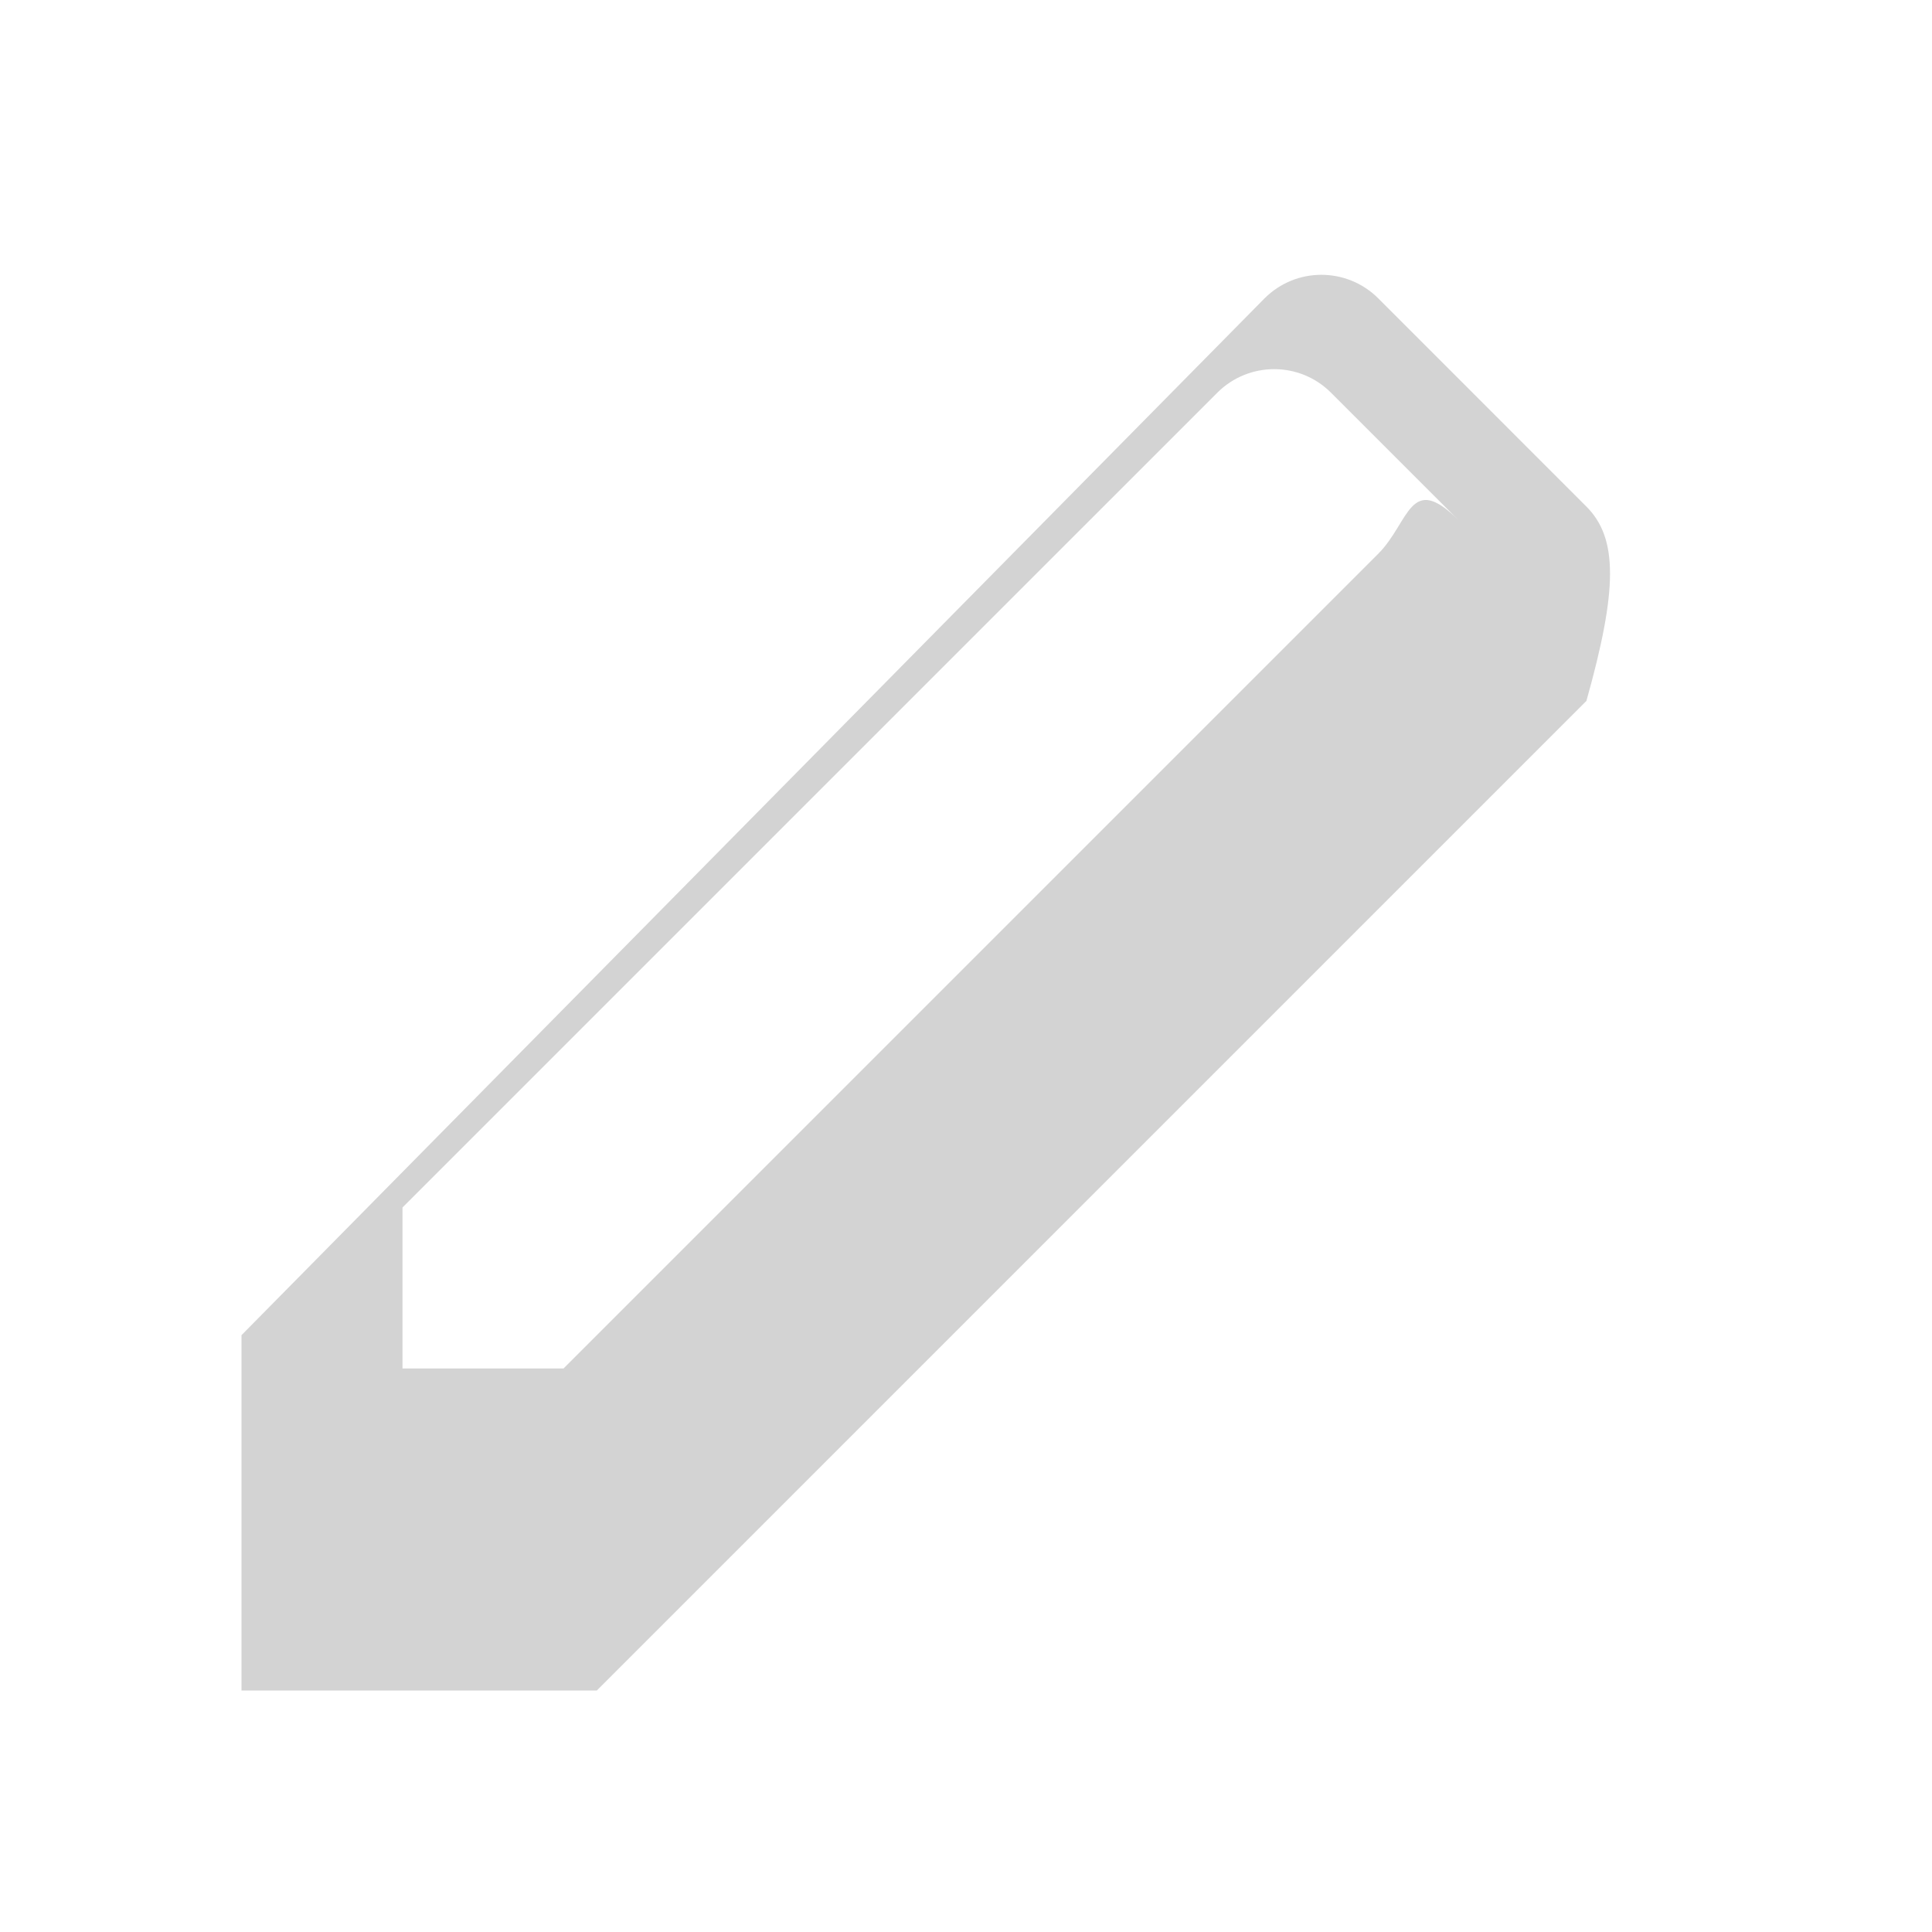
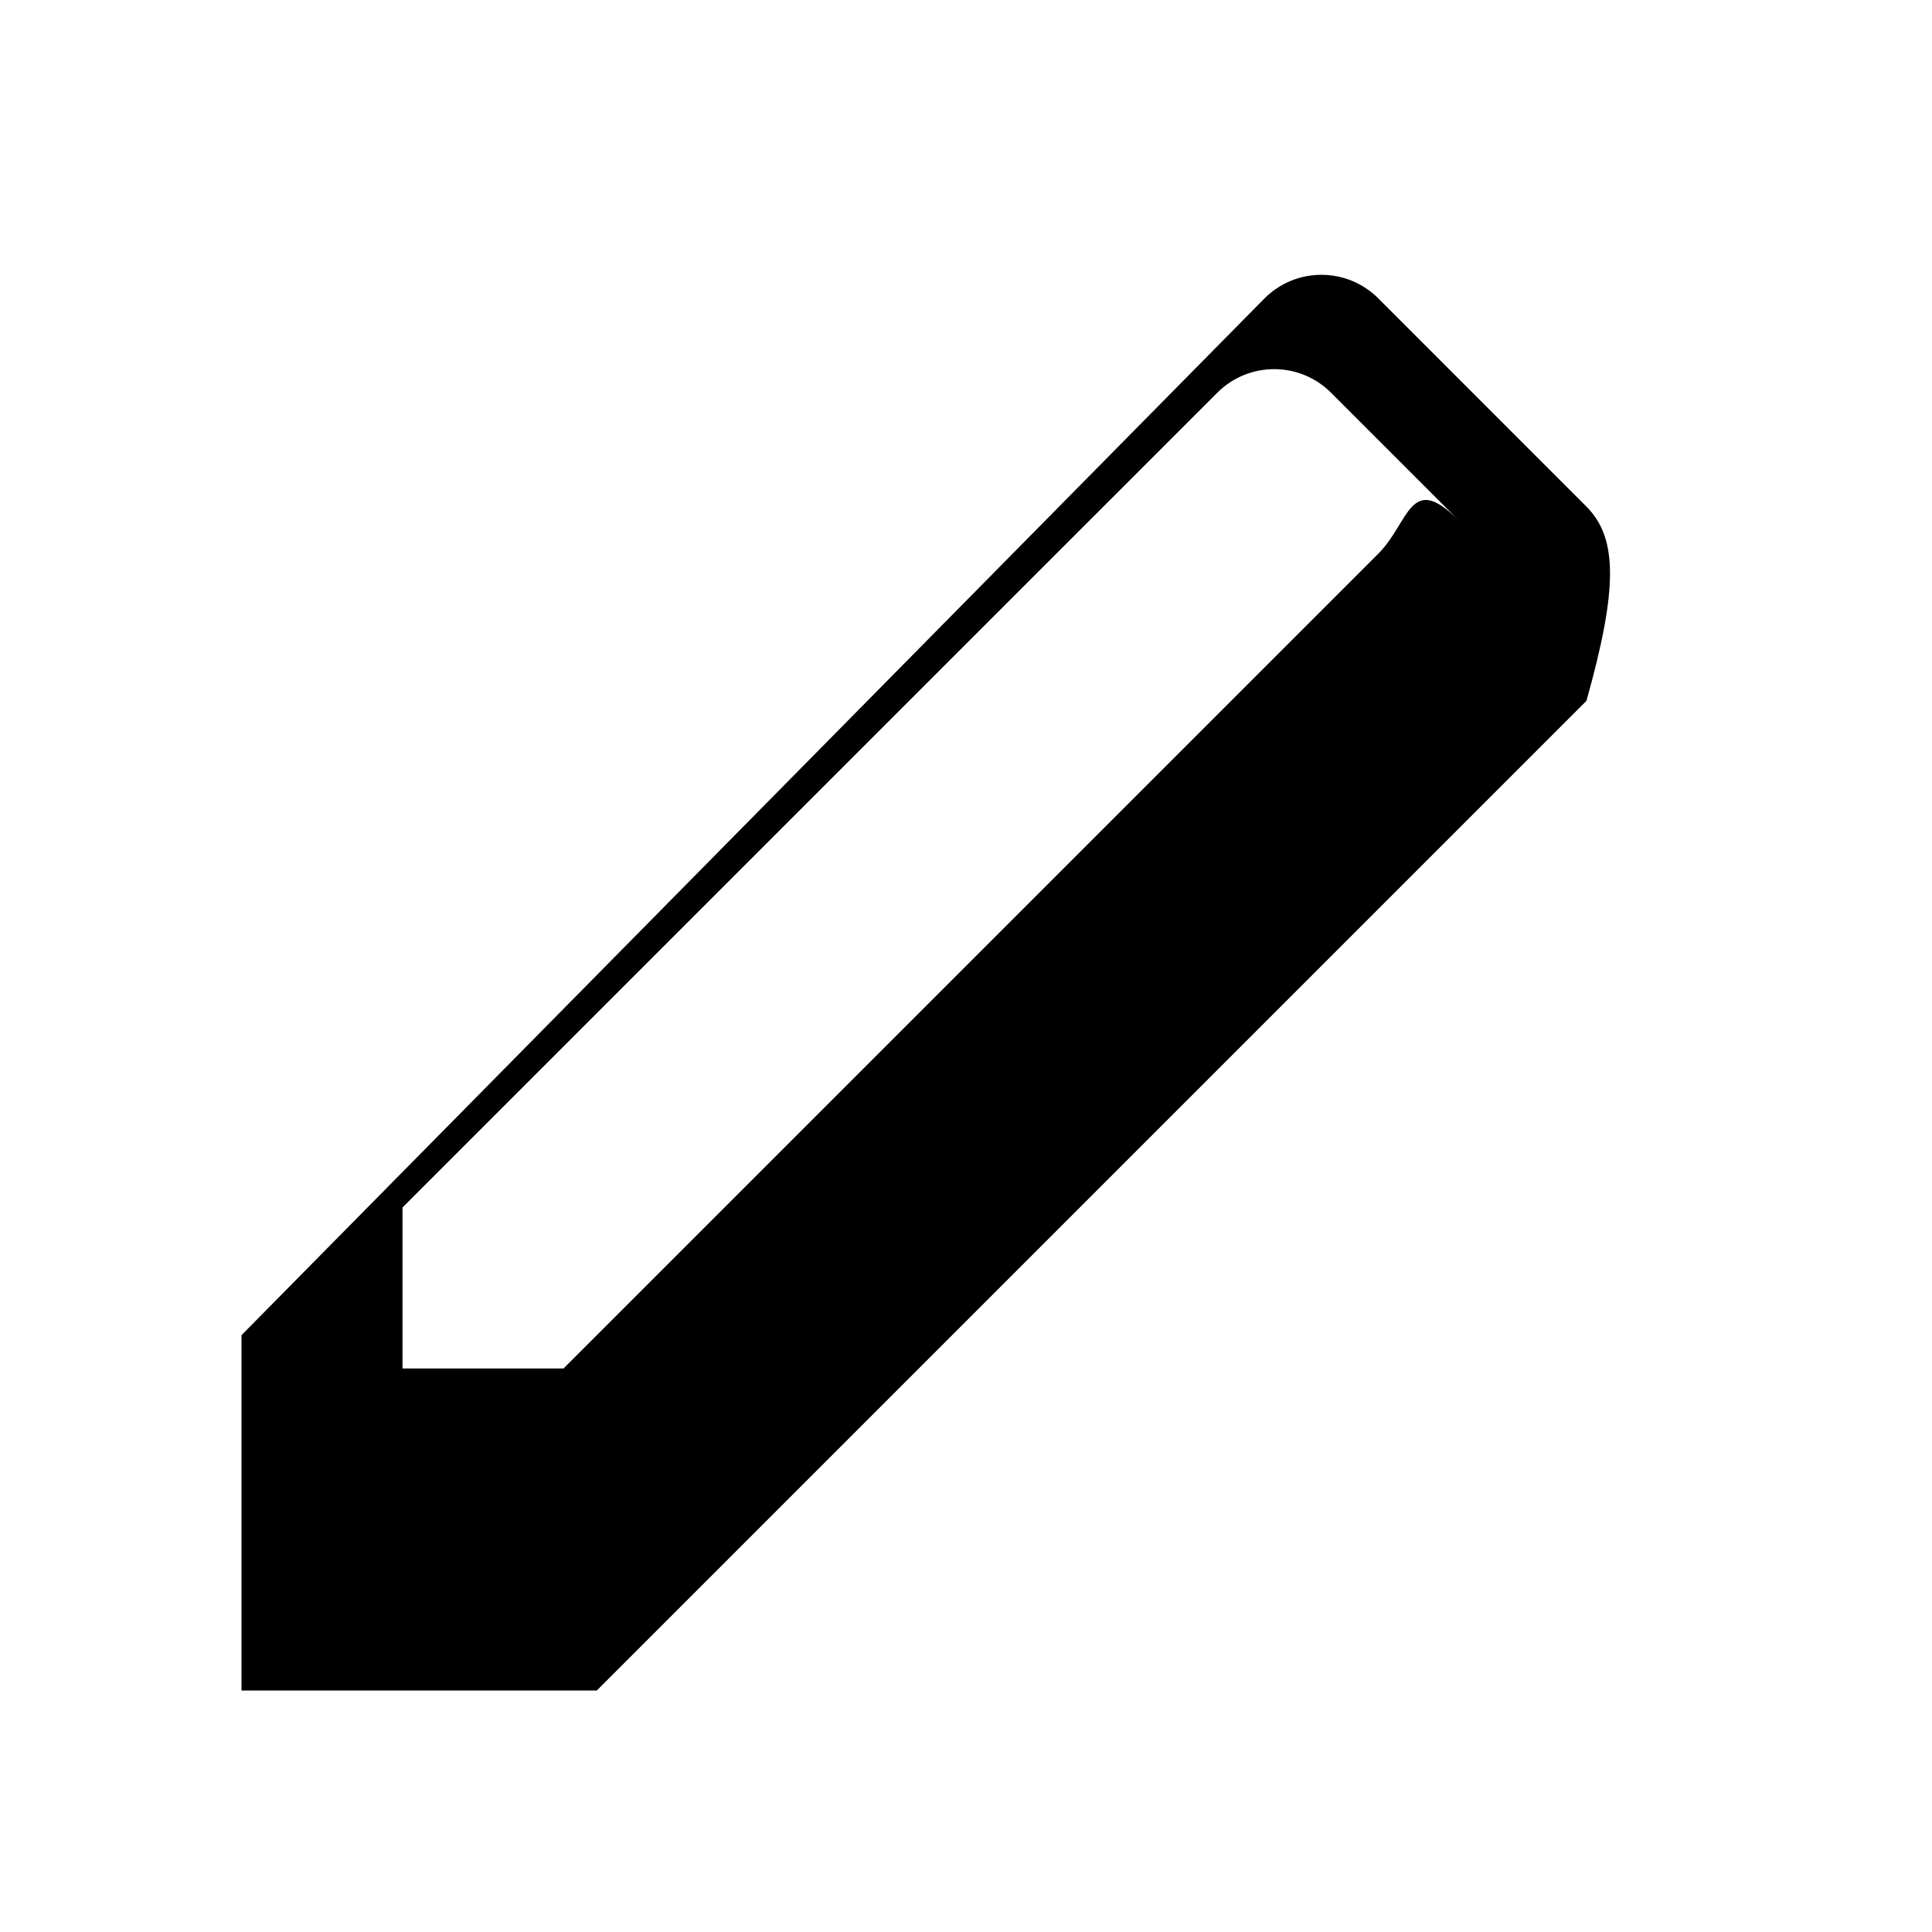
<svg xmlns="http://www.w3.org/2000/svg" width="24" height="24" viewBox="0 0 24 24">
-   <path fill="lightgray" d="M19.707,6.293l-2.585-2.586c-0.391-0.391-1.024-0.391-1.414,0L3,16.586V21h4.414l12.293-12.293C20.098,7.317,20.098,6.684,19.707,6.293z M17.121,6.879L7,17h-2v-2l10.121-10.121c0.391-0.391,1.024-0.391,1.414,0l1.586,1.586C17.512,5.854,17.512,6.487,17.121,6.879z" />
+   <path fill="black" d="M19.707,6.293l-2.585-2.586c-0.391-0.391-1.024-0.391-1.414,0L3,16.586V21h4.414l12.293-12.293C20.098,7.317,20.098,6.684,19.707,6.293z M17.121,6.879L7,17h-2v-2l10.121-10.121c0.391-0.391,1.024-0.391,1.414,0l1.586,1.586C17.512,5.854,17.512,6.487,17.121,6.879z" />
</svg>
